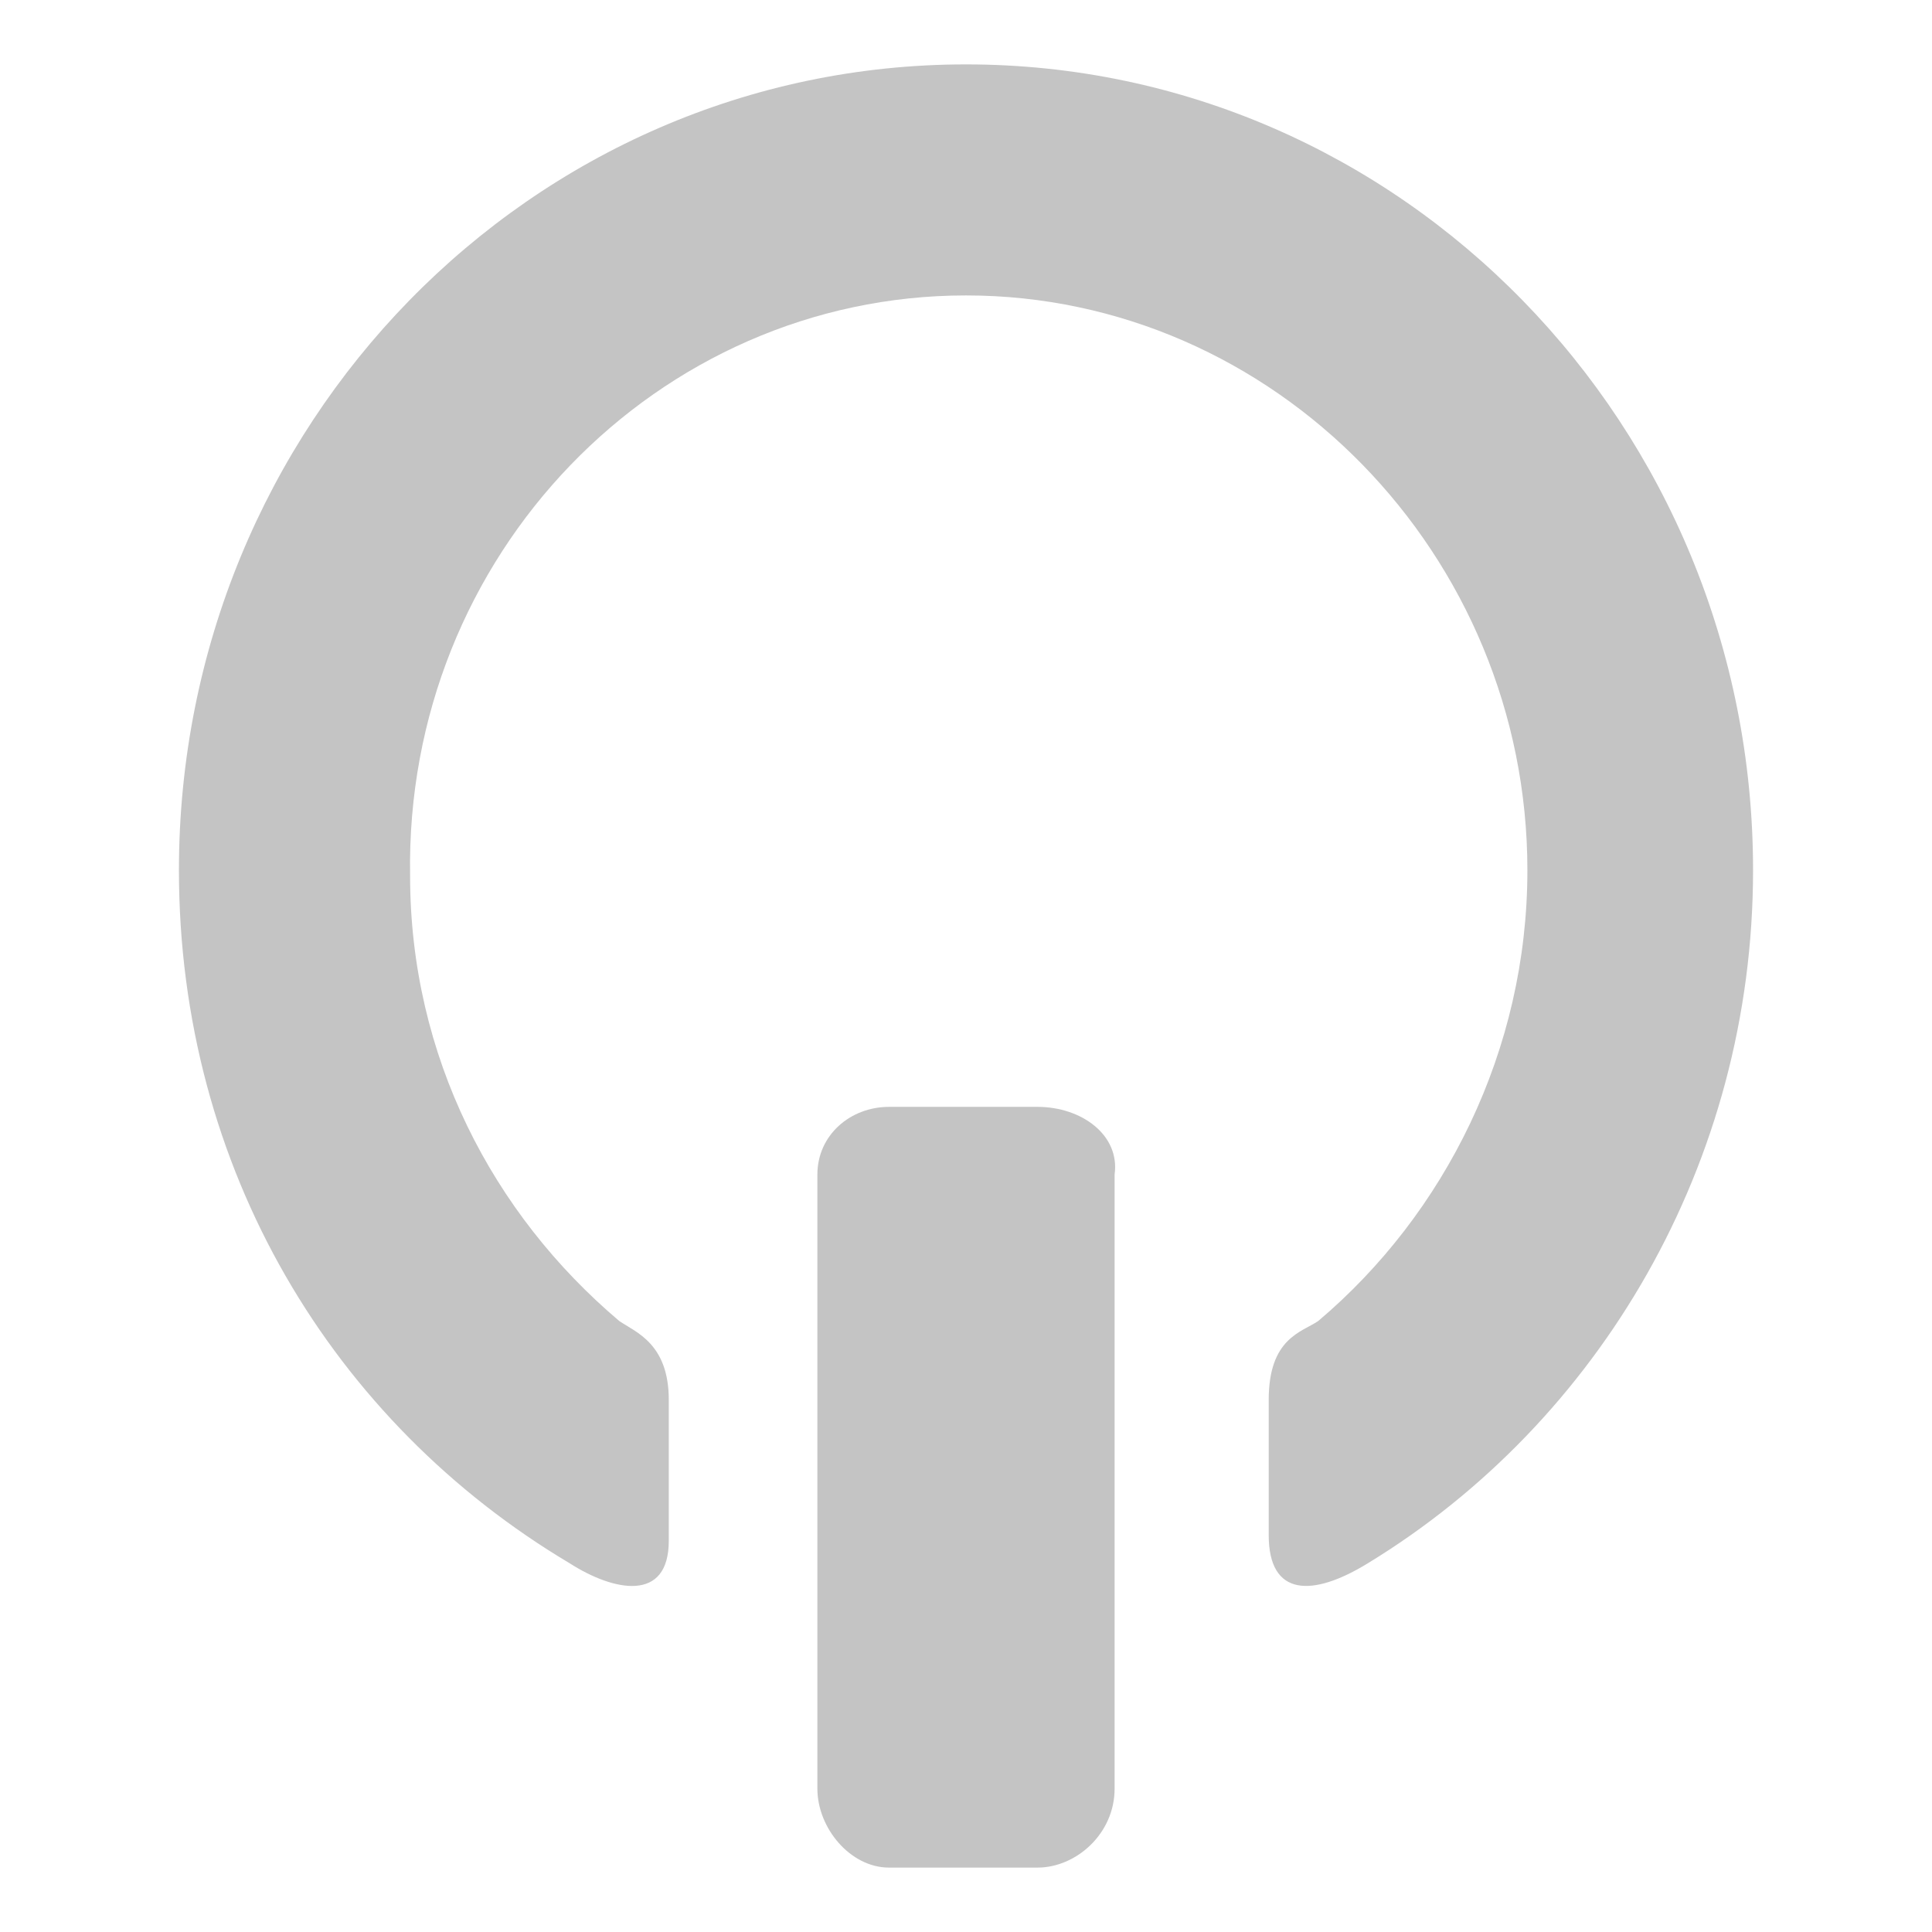
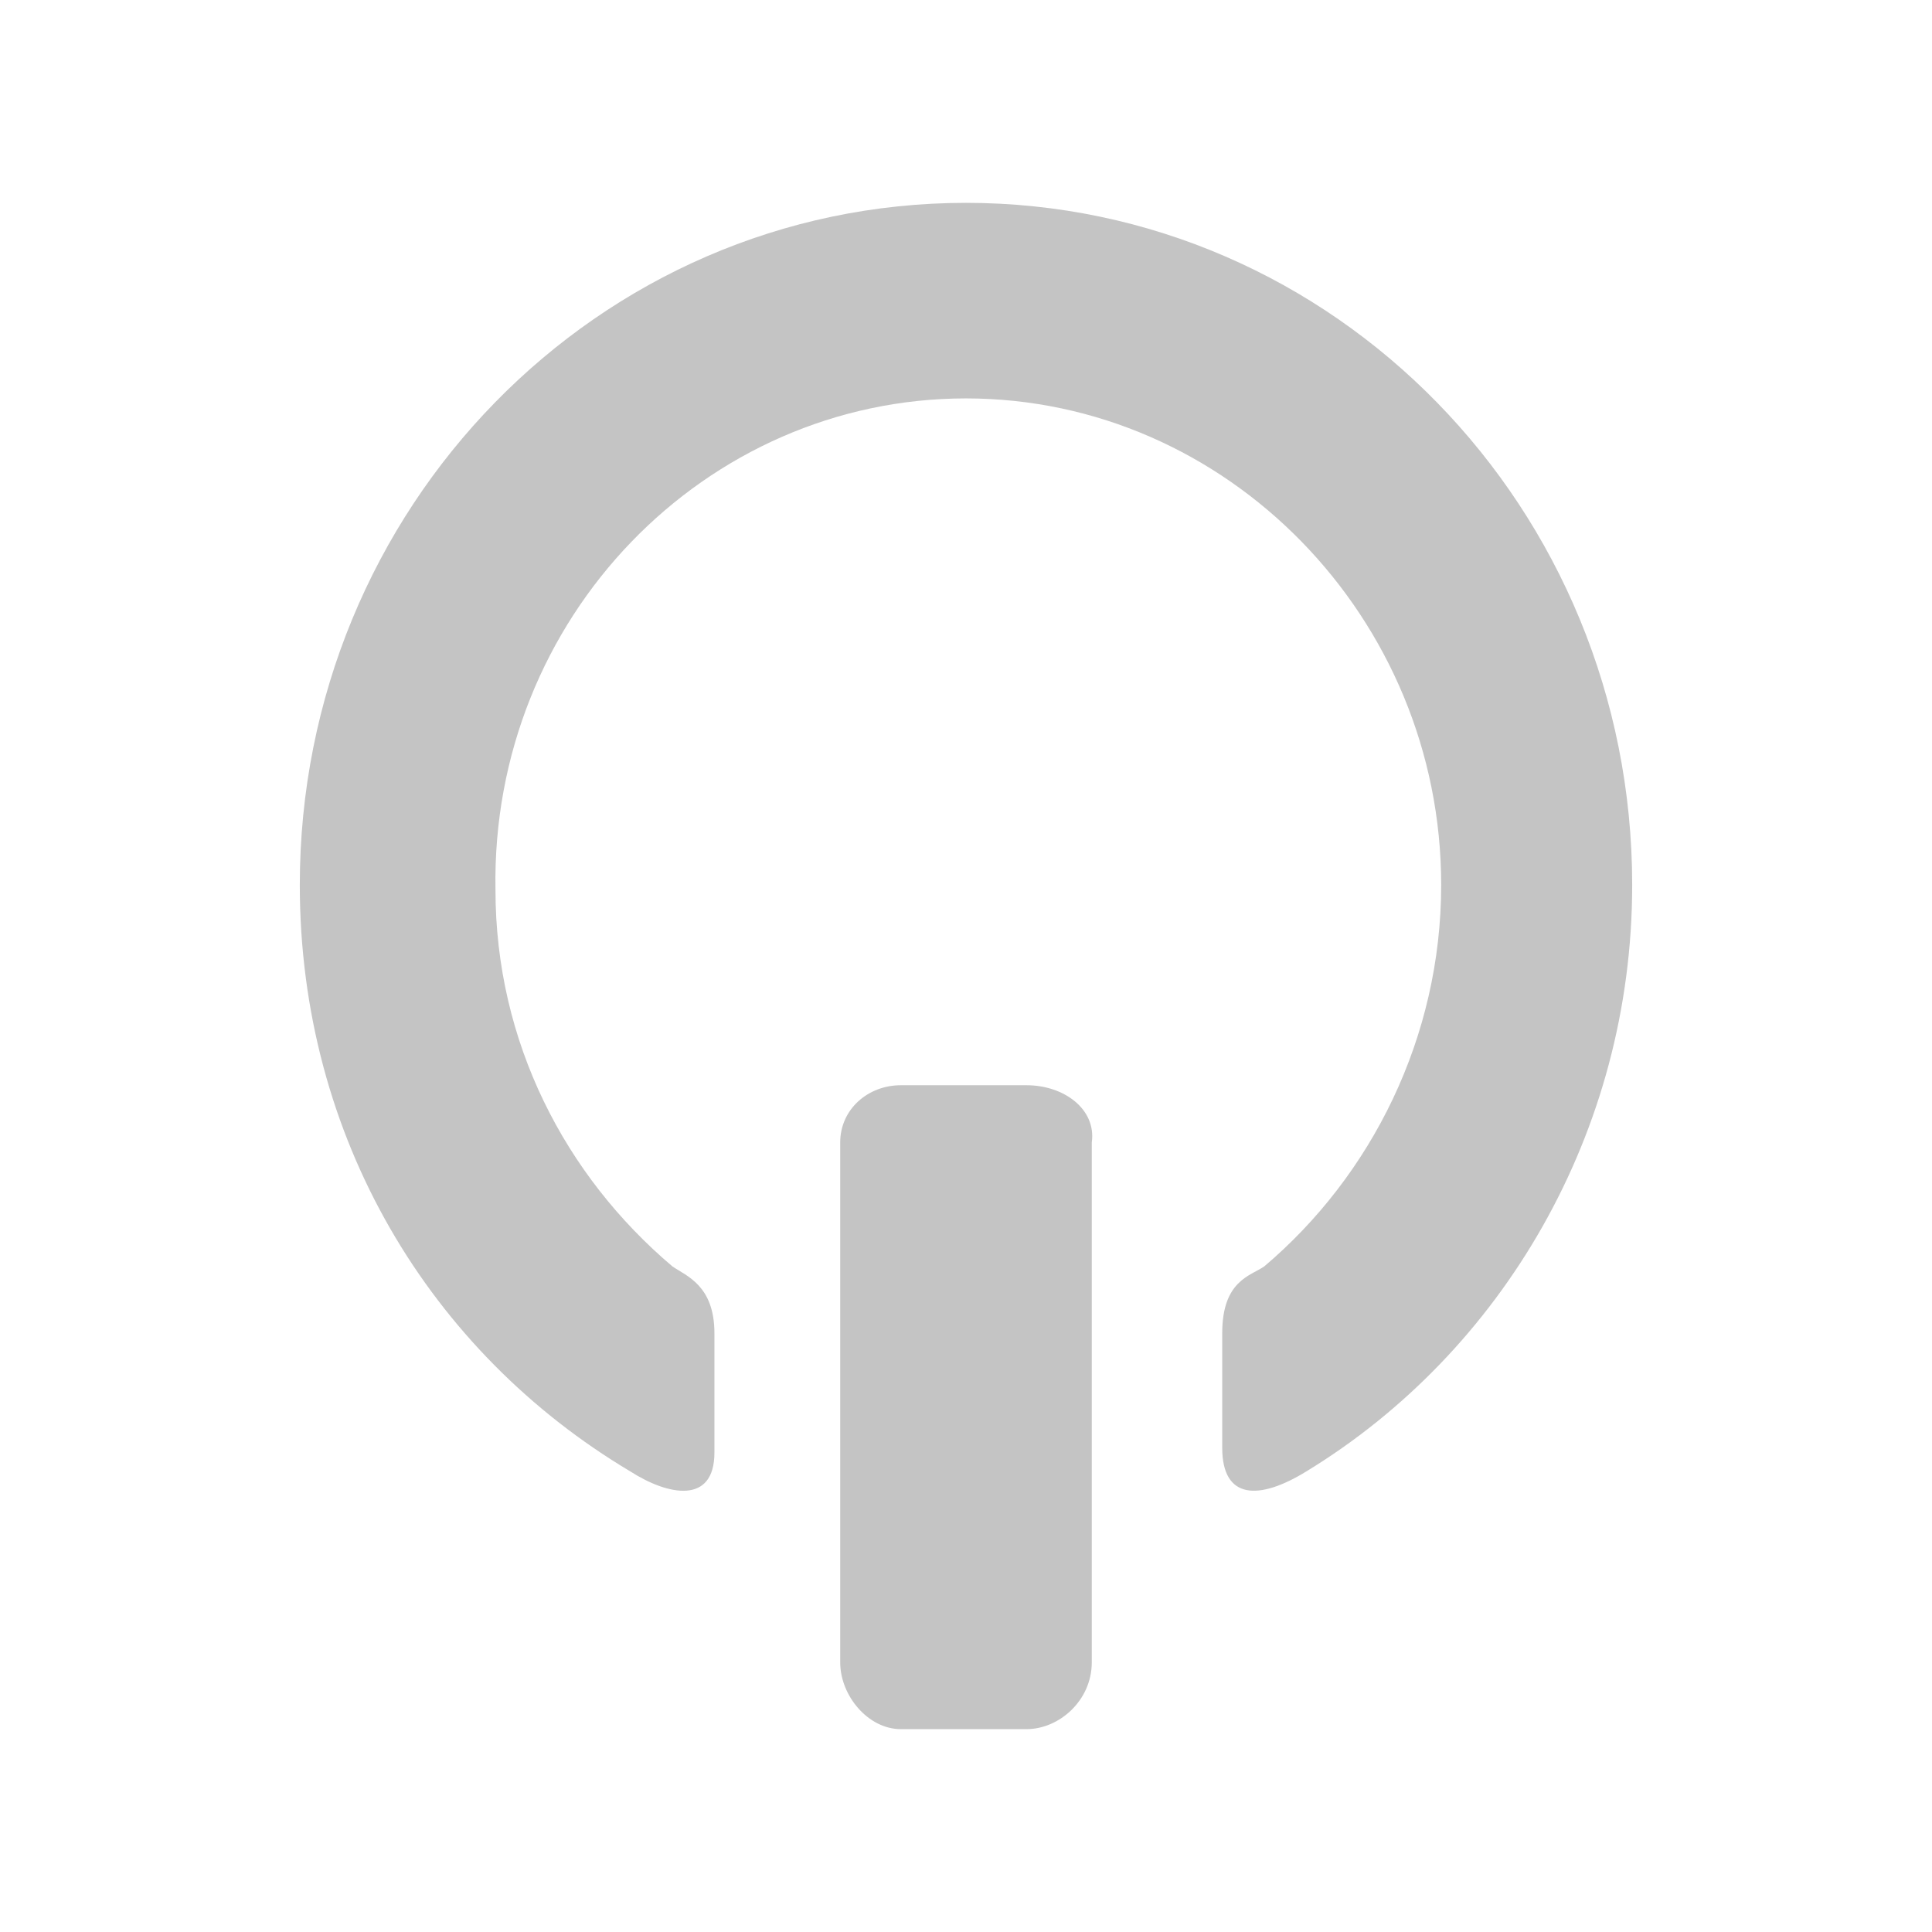
- <svg xmlns="http://www.w3.org/2000/svg" id="svg8" version="1.1" viewBox="0 0 30 30" height="30" width="30">
+ <svg xmlns="http://www.w3.org/2000/svg" id="svg8" version="1.1" viewBox="0 0 25 25" height="25" width="25">
  <defs id="defs2" />
-   <g id="layer1" transform="matrix(14.17722,0,0,14.17722,-2.721515,-2.721513)">
+   <g id="layer1" transform="scale(10)">
    <g transform="matrix(0.1276286,0,0,0.1276297,63.00622,-51.18676)" id="g2941-17-3">
      <g style="fill:#c4c4c4;fill-opacity:1" id="g1370-2-0" transform="matrix(0.4723332,0,0,0.4835767,-491.4319,403.1135)">
        <g style="fill:#c4c4c4;fill-opacity:1" id="Off-4-0">
          <path id="path978-3-9" d="M 16,0 C 8.1,0 1.7,6.4 1.7,14.3 c 0,5.3 2.8,9.8 7.1,12.3 0.8,0.5 1.8,0.7 1.8,-0.4 V 23.7 C 10.6,22.7 10,22.5 9.7,22.3 7.4,20.4 5.9,17.6 5.9,14.4 5.8,8.7 10.4,4.1 16,4.1 c 5.6,0 10.2,4.6 10.2,10.2 0,3.2 -1.5,6.1 -3.8,8 -0.3,0.2 -0.9,0.3 -0.9,1.4 v 2.4 c 0,1.1 0.8,1.1 1.8,0.5 4.2,-2.5 7,-7.1 7,-12.3 C 30.3,6.4 23.9,0 16,0 Z" style="fill:#c4c4c4;fill-opacity:1" />
          <path id="path1356-9-2" d="m 17.3,18.5 h -2.7 c -0.7,0 -1.3,0.5 -1.3,1.2 v 10.9 c 0,0.7 0.6,1.4 1.3,1.4 h 2.7 c 0.7,0 1.4,-0.6 1.4,-1.4 V 19.7 C 18.8,19 18.1,18.5 17.3,18.5 Z" style="fill:#c4c4c4;fill-opacity:1" />
        </g>
        <g style="fill:#c4c4c4;fill-opacity:1" id="Ebene_1_1_-2-1-8" />
      </g>
    </g>
  </g>
</svg>
